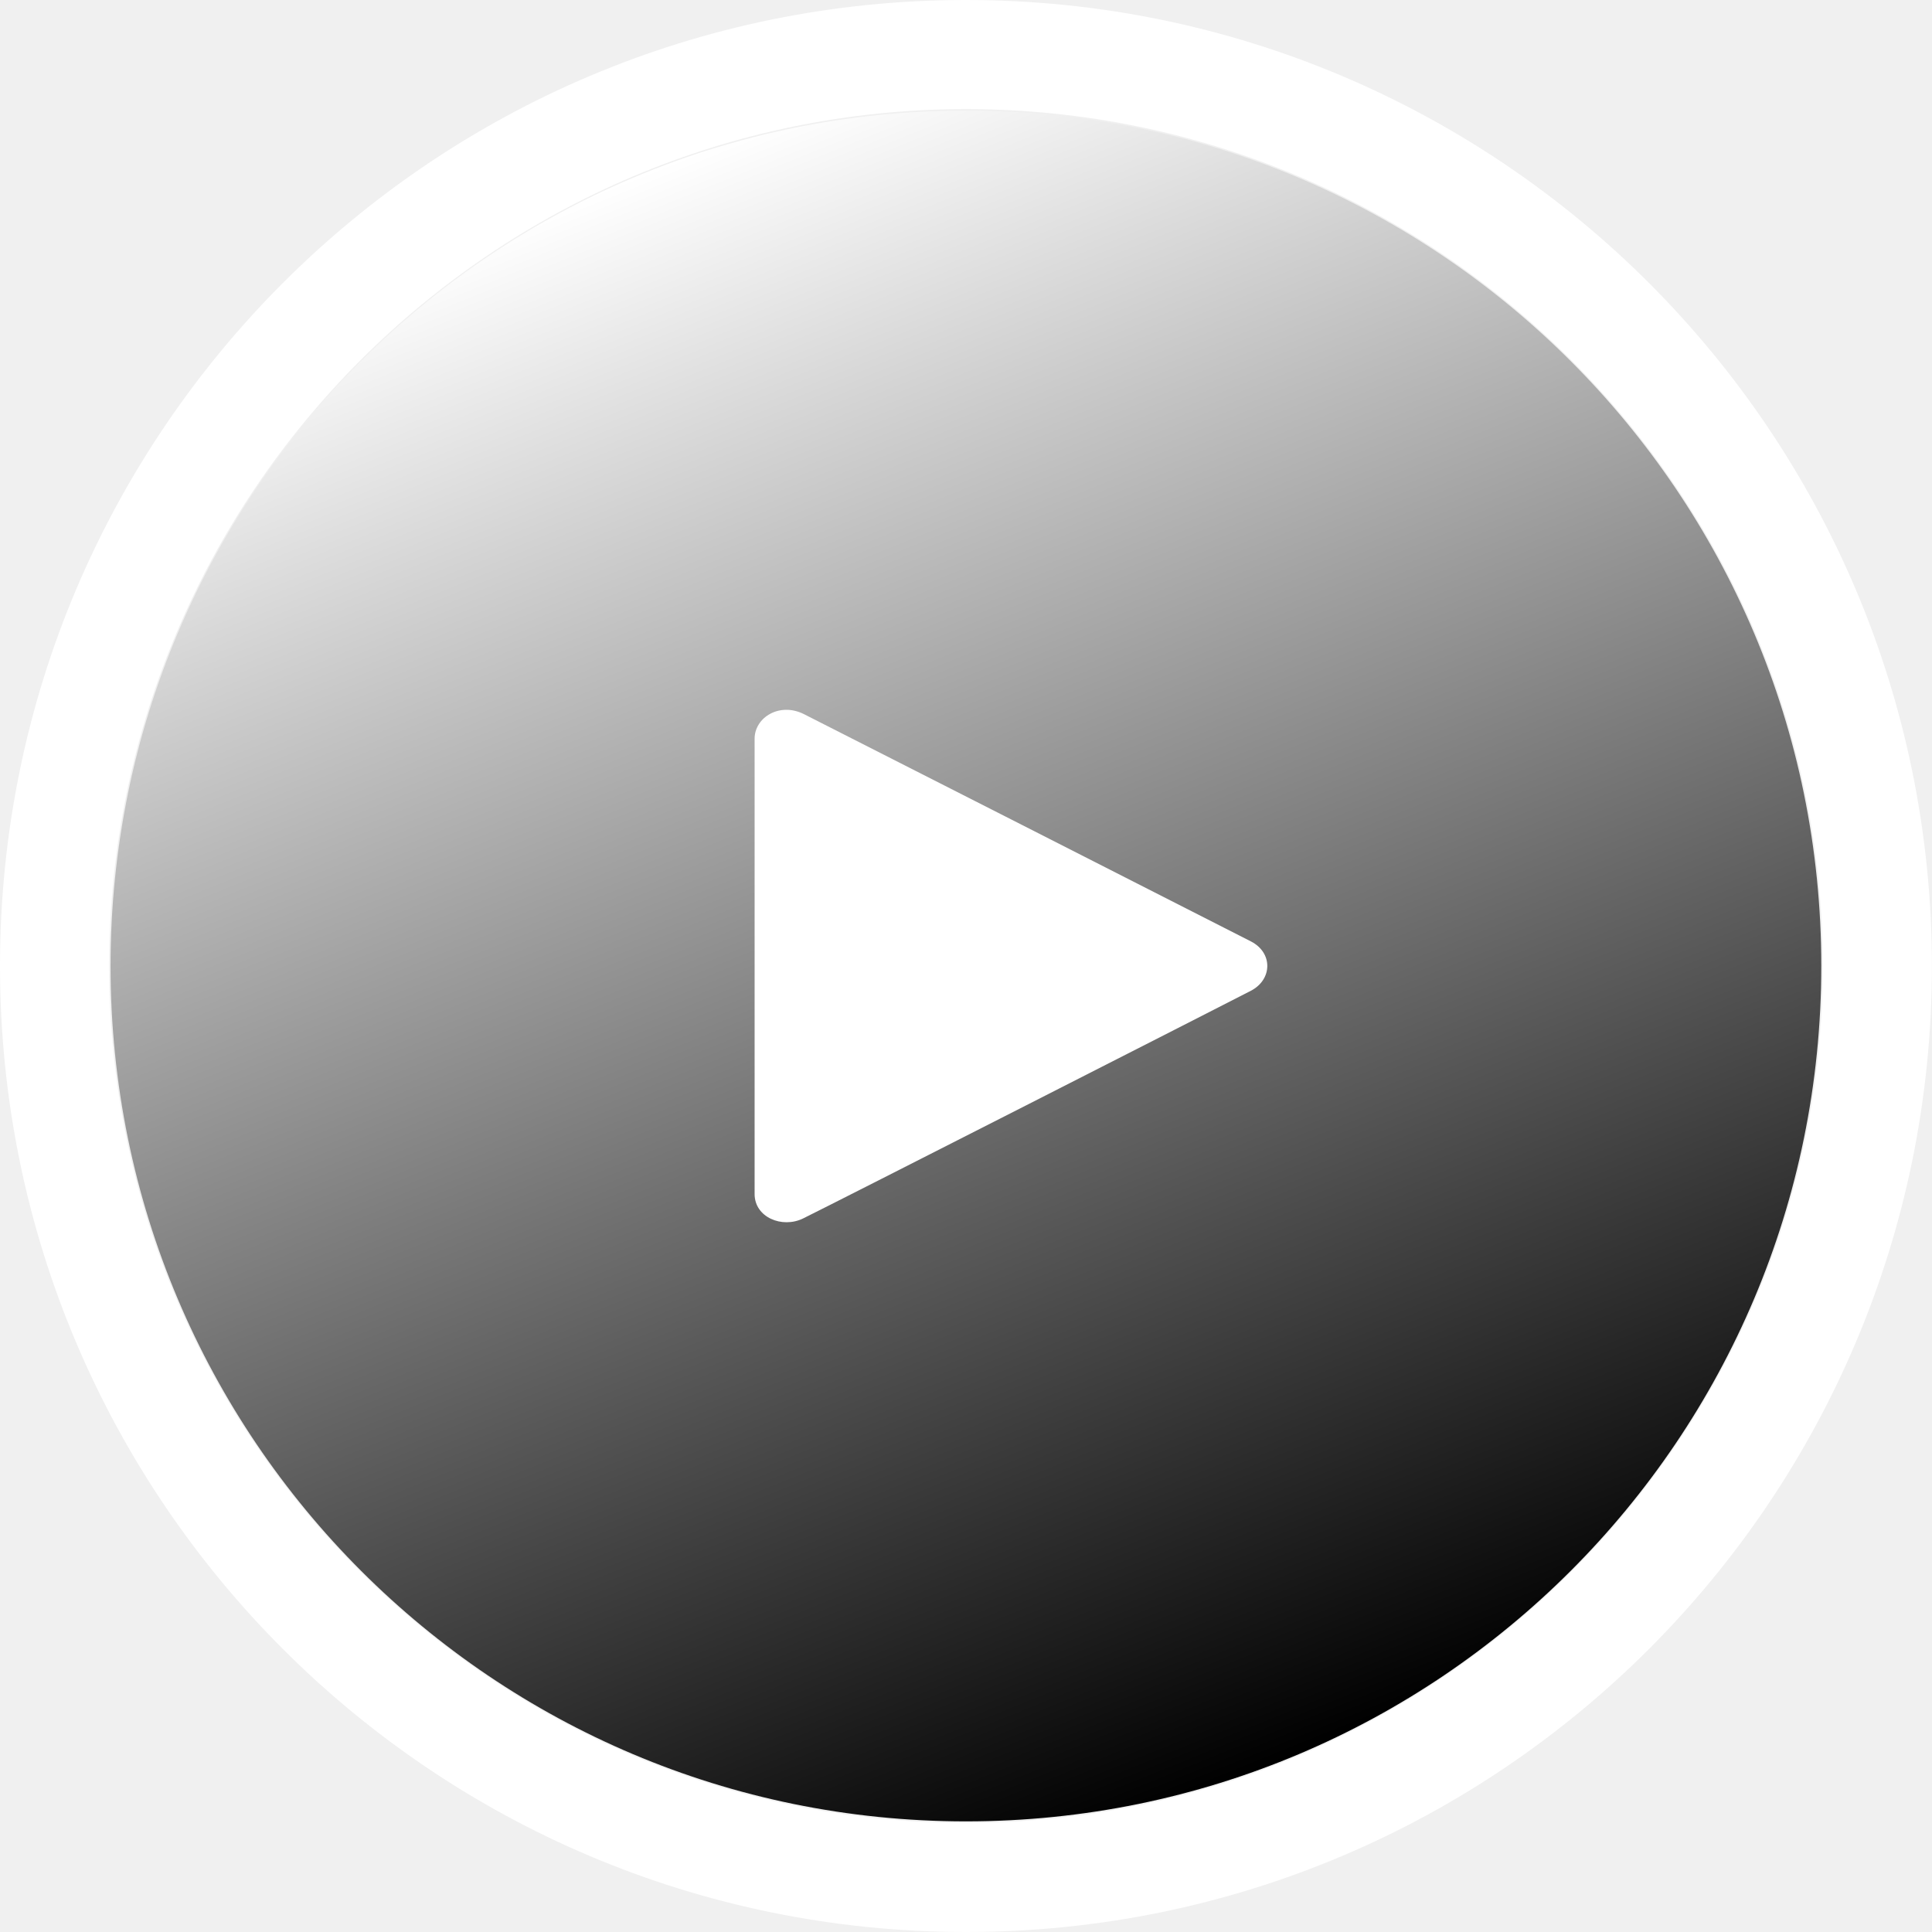
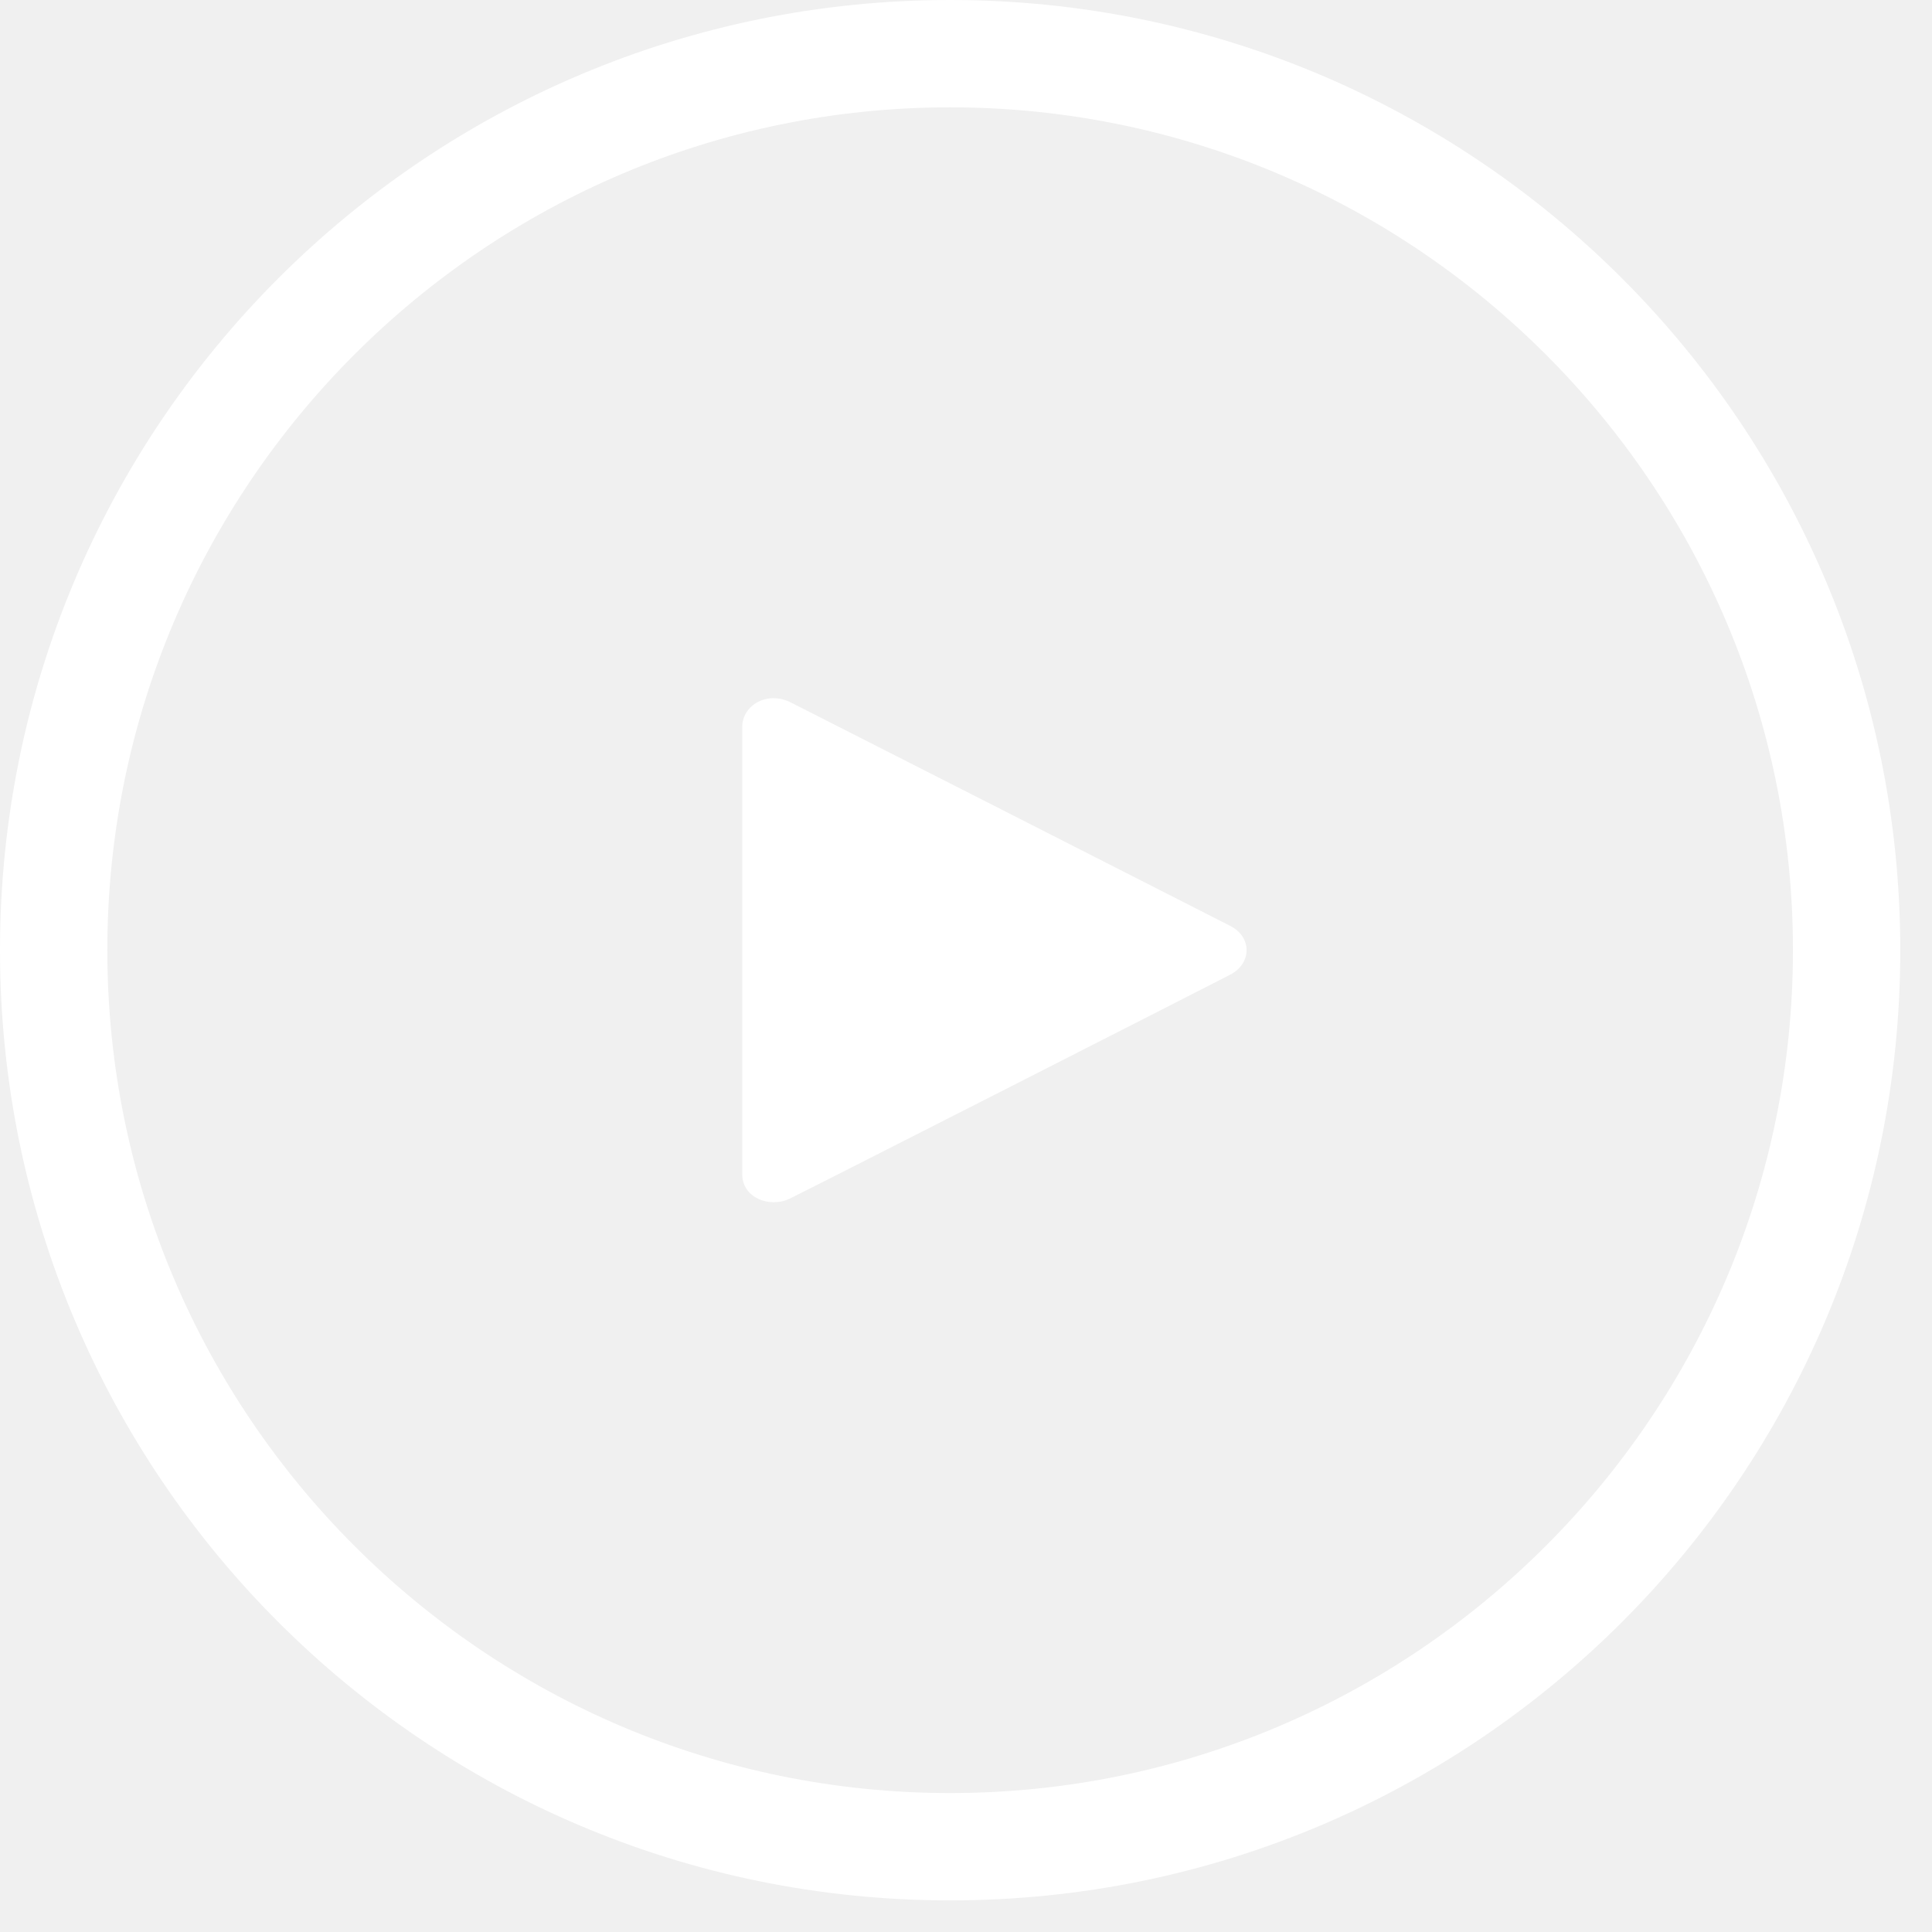
- <svg xmlns="http://www.w3.org/2000/svg" version="1.1" id="Layer_1" x="0px" y="0px" width="35.409px" height="35.411px" viewBox="66.455 -3.805 35.409 35.411" enable-background="new 66.455 -3.805 35.409 35.411" xml:space="preserve">
-   <g>
-     <linearGradient id="SVGID_1_" gradientUnits="userSpaceOnUse" x1="90.034" y1="28.44" x2="78.285" y2="-0.639">
-       <stop offset="0" style="stop-color:#000000" />
-       <stop offset="1" style="stop-color:#FFFFFF" />
-     </linearGradient>
-     <circle fill-rule="evenodd" clip-rule="evenodd" fill="url(#SVGID_1_)" cx="84.159" cy="13.9" r="15.678" />
-     <path fill="#FFFFFF" d="M84.159-1.805c8.66,0,15.705,7.045,15.705,15.706c0,8.66-7.045,15.705-15.705,15.705   c-8.659,0-15.704-7.045-15.704-15.705C68.455,5.24,75.5-1.805,84.159-1.805 M84.159-3.805c-9.777,0-17.704,7.927-17.704,17.706   c0,9.777,7.927,17.705,17.704,17.705c9.778,0,17.705-7.928,17.705-17.705C101.864,4.122,93.937-3.805,84.159-3.805L84.159-3.805z" />
-     <path fill-rule="evenodd" clip-rule="evenodd" fill="#FFFFFF" d="M80.286,18.08c0-0.434,0-8.046,0-8.346   c0-0.387,0.456-0.676,0.906-0.449c0.361,0.182,7.576,3.85,8.191,4.165c0.404,0.207,0.396,0.697,0,0.904   c-0.443,0.23-7.685,3.918-8.209,4.174C80.79,18.715,80.286,18.508,80.286,18.08z" />
+ <svg xmlns="http://www.w3.org/2000/svg" width="36" height="36" viewBox="0 0 36 36" fill="none">
+   <g clip-path="url(#clip0_52_15734)">
+     <path d="M17.704 2C26.364 2 33.409 9.045 33.409 17.706C33.409 26.366 26.364 33.411 17.704 33.411C9.045 33.411 2 26.366 2 17.706C2 9.045 9.045 2 17.704 2ZM17.704 0C7.927 0 0 7.927 0 17.706C0 27.483 7.927 35.411 17.704 35.411C27.482 35.411 35.409 27.483 35.409 17.706C35.409 7.927 27.482 0 17.704 0Z" fill="white" />
+     <path fill-rule="evenodd" clip-rule="evenodd" d="M13.831 21.885C13.831 21.451 13.831 13.839 13.831 13.539C13.831 13.152 14.287 12.863 14.737 13.09C15.098 13.272 22.313 16.94 22.928 17.255C23.332 17.462 23.324 17.952 22.928 18.159C22.485 18.389 15.243 22.077 14.719 22.333C14.335 22.52 13.831 22.313 13.831 21.885Z" fill="white" />
  </g>
+   <defs>
+     <clipPath id="clip0_52_15734">
+       <rect width="35.409" height="35.411" fill="white" />
+     </clipPath>
+   </defs>
</svg>
